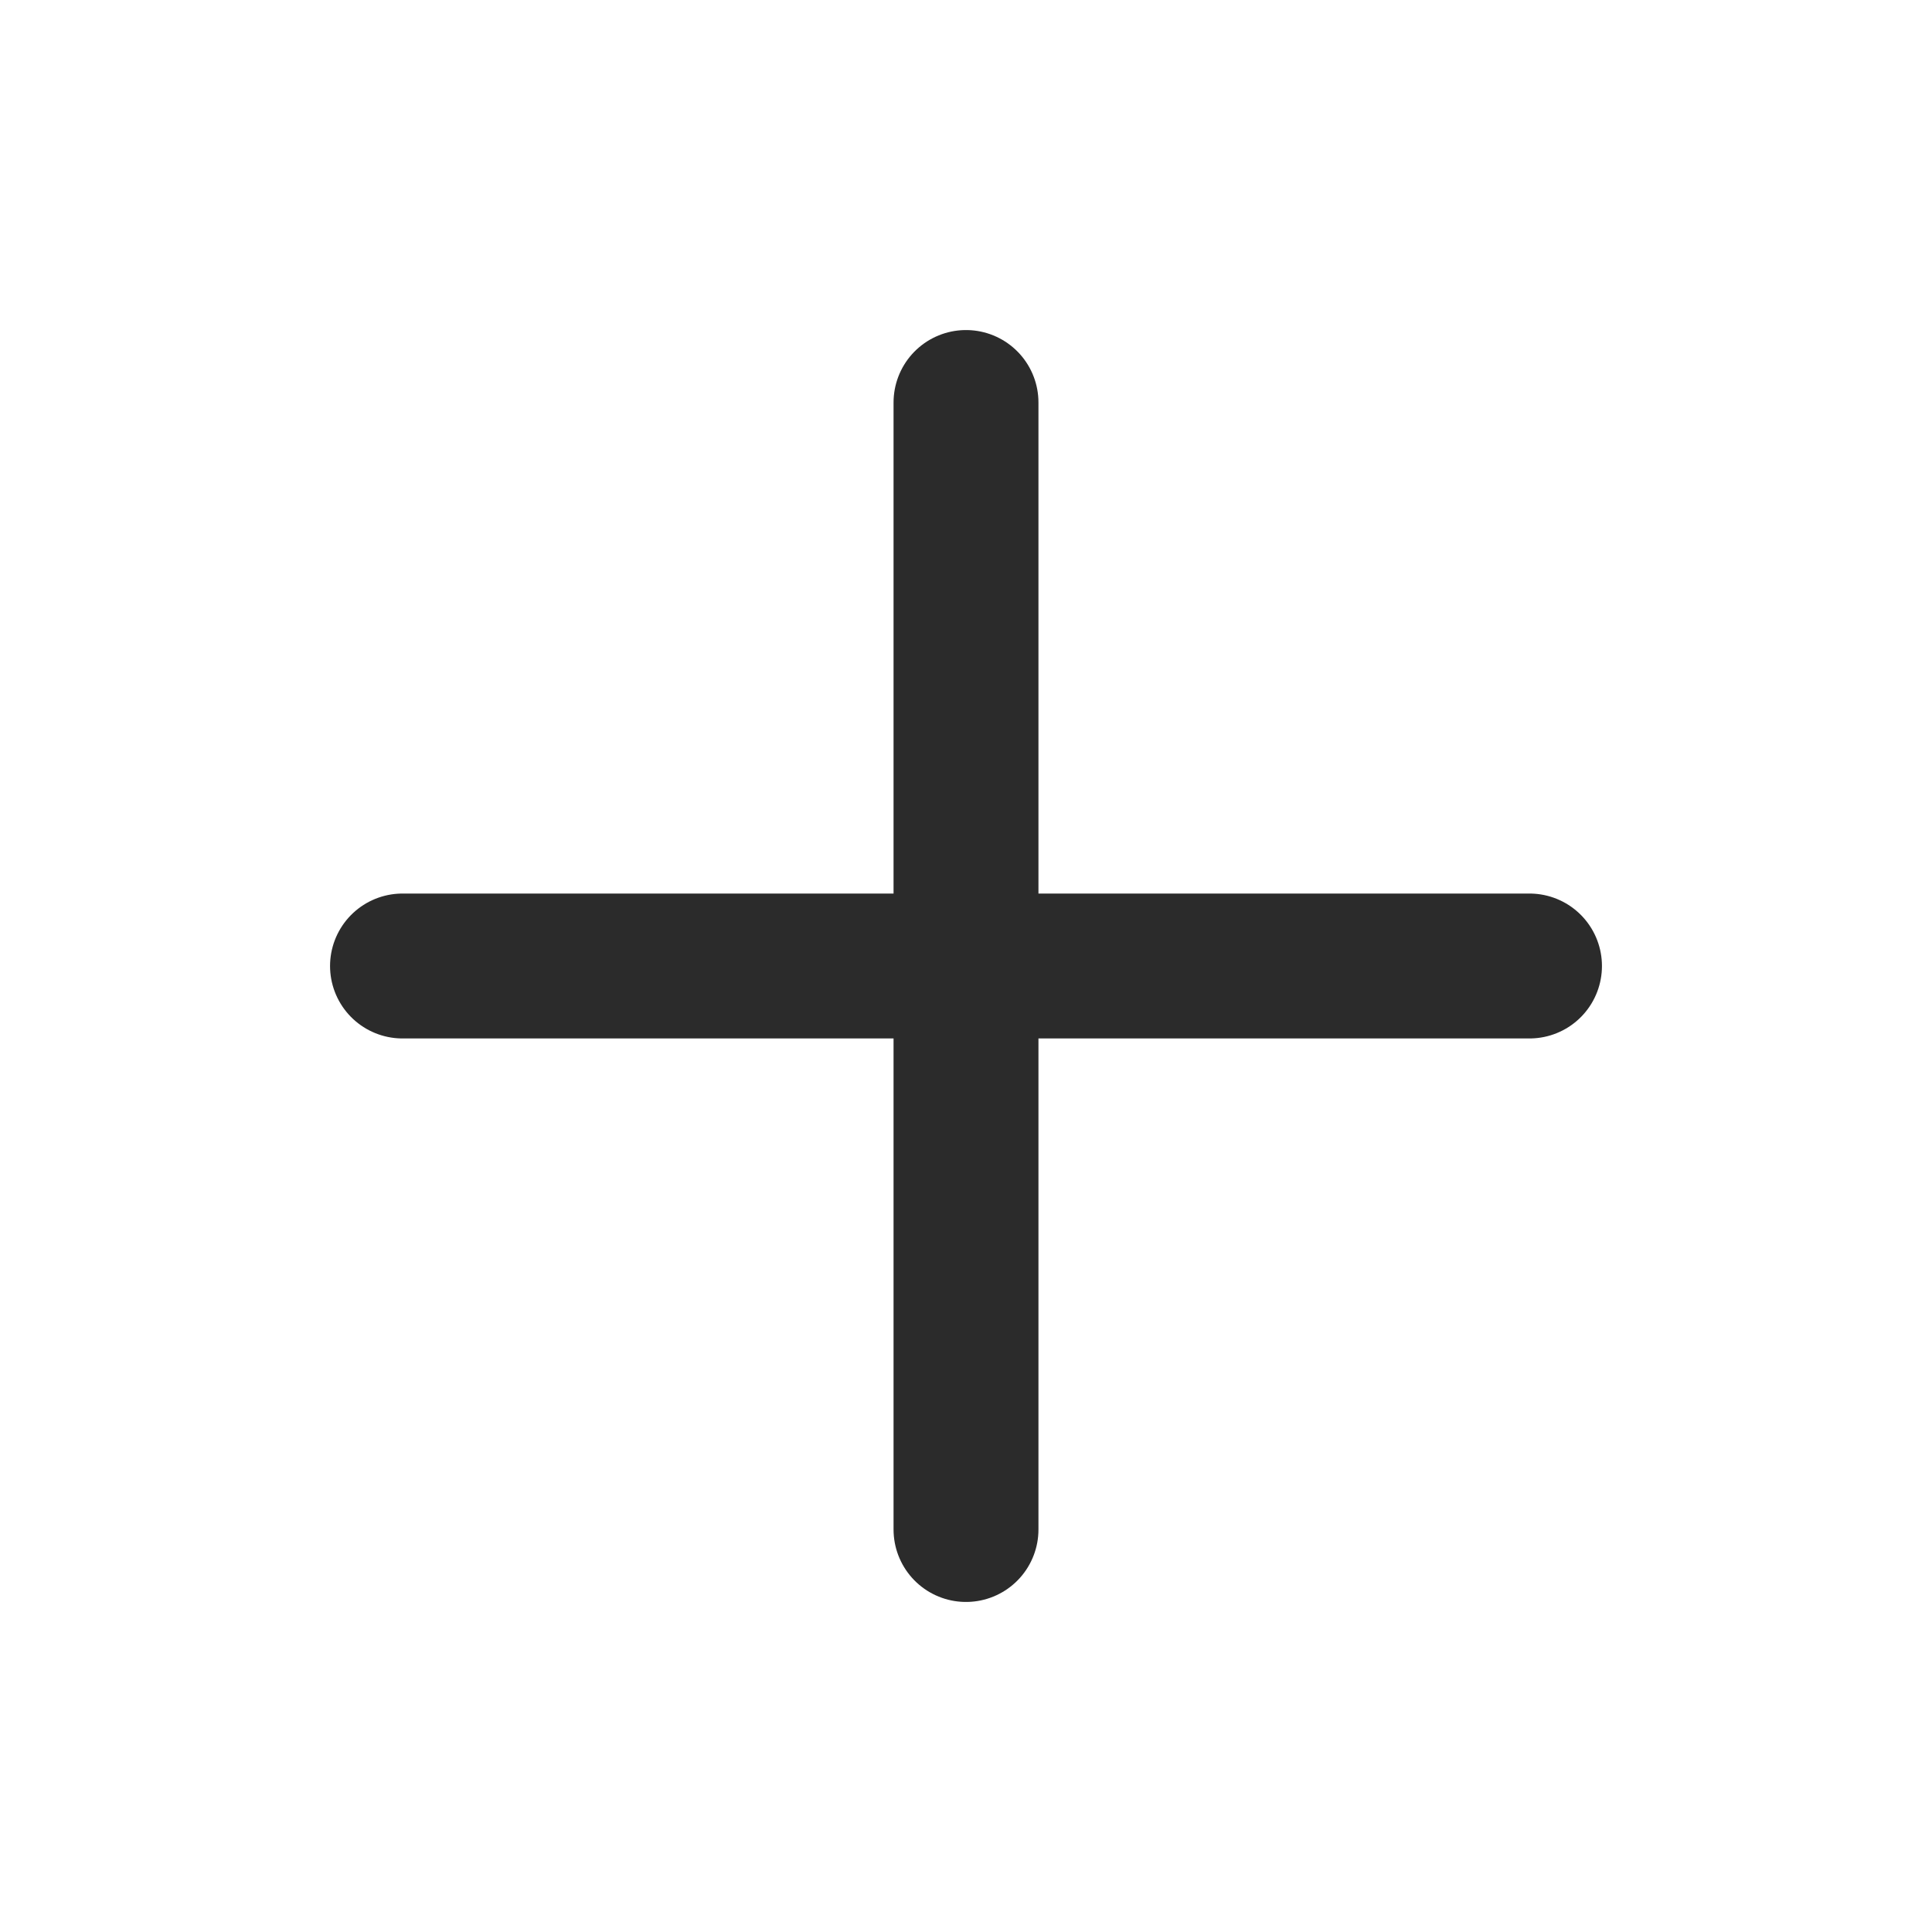
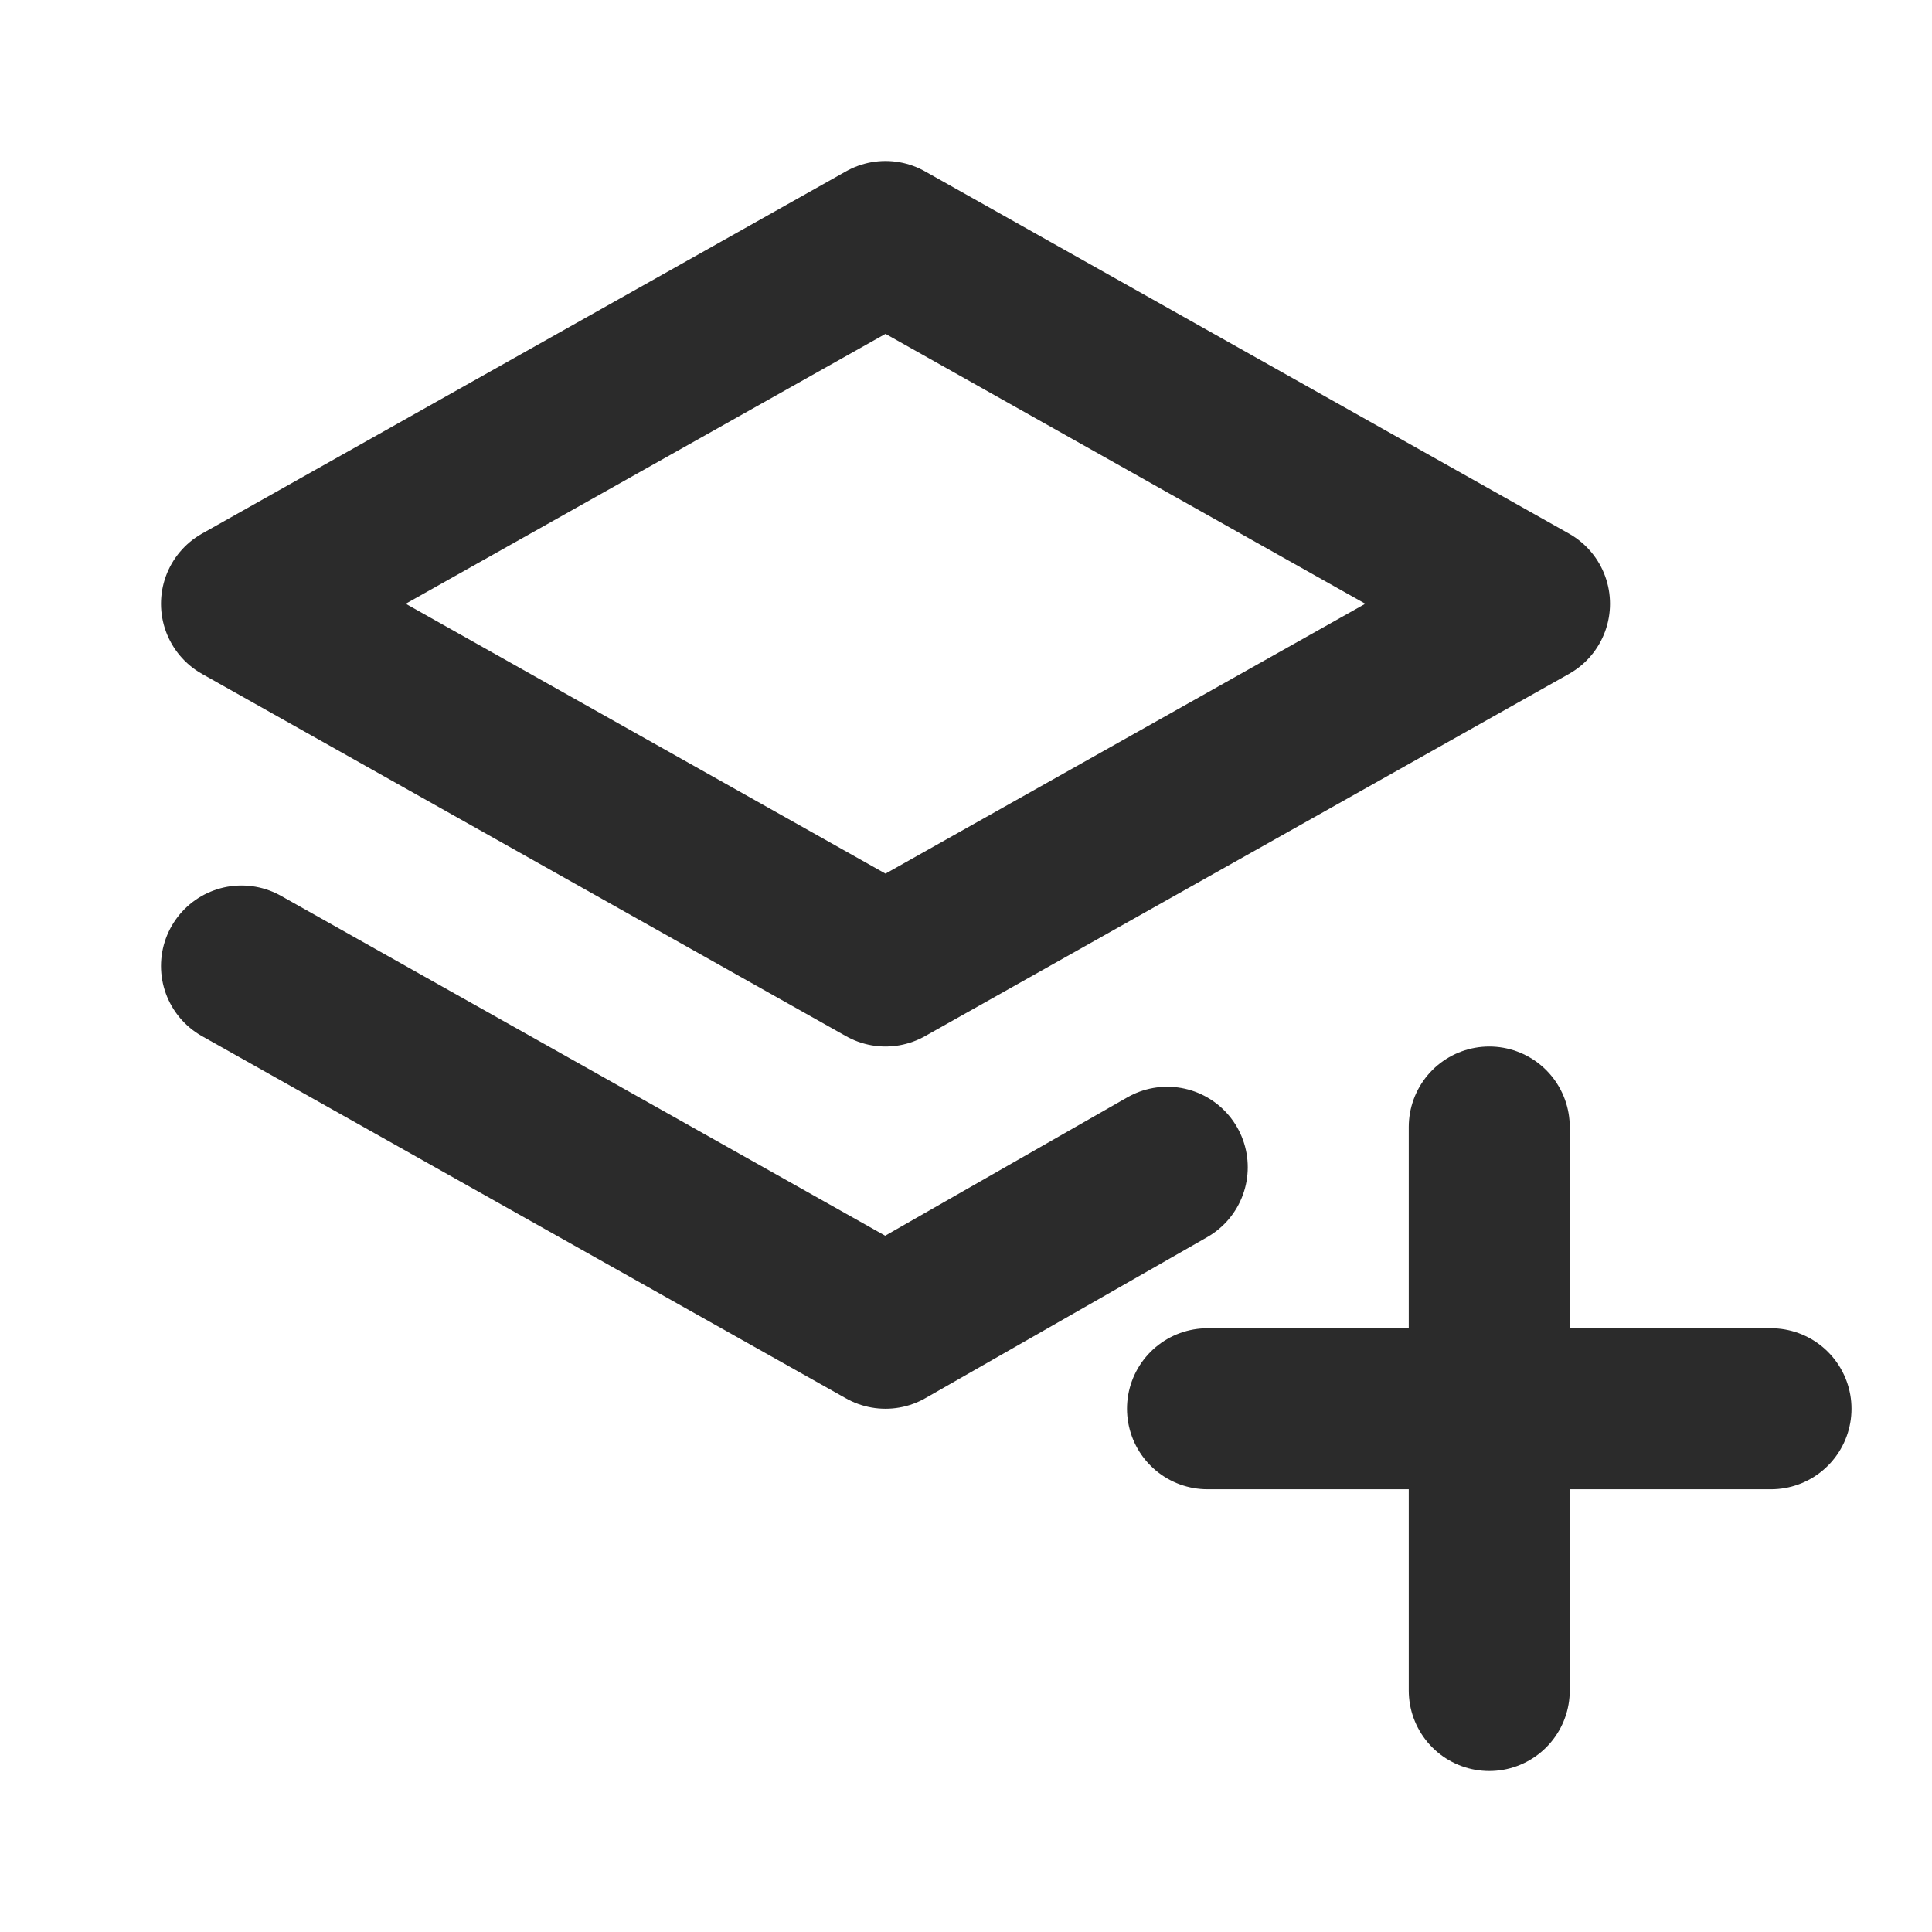
- <svg xmlns="http://www.w3.org/2000/svg" width="24" height="24" viewBox="0 0 24 24" fill="none" stroke="#2b2b2b" stroke-width="1.8" stroke-linecap="round" stroke-linejoin="round">
-   <path d="M12 5v14M5 12h14" />
+ <svg xmlns="http://www.w3.org/2000/svg" width="24" height="24" viewBox="0 0 24 24" fill="none" stroke="#2b2b2b" stroke-width="2" stroke-linecap="round" stroke-linejoin="round">
+   <path d="M11 3l8 4.5-8 4.5-8-4.5z" />
+   <path d="M3 12l8 4.5 3.5-2" />
+   <path d="M18.5 14v7M15 17.5h7" />
</svg>
